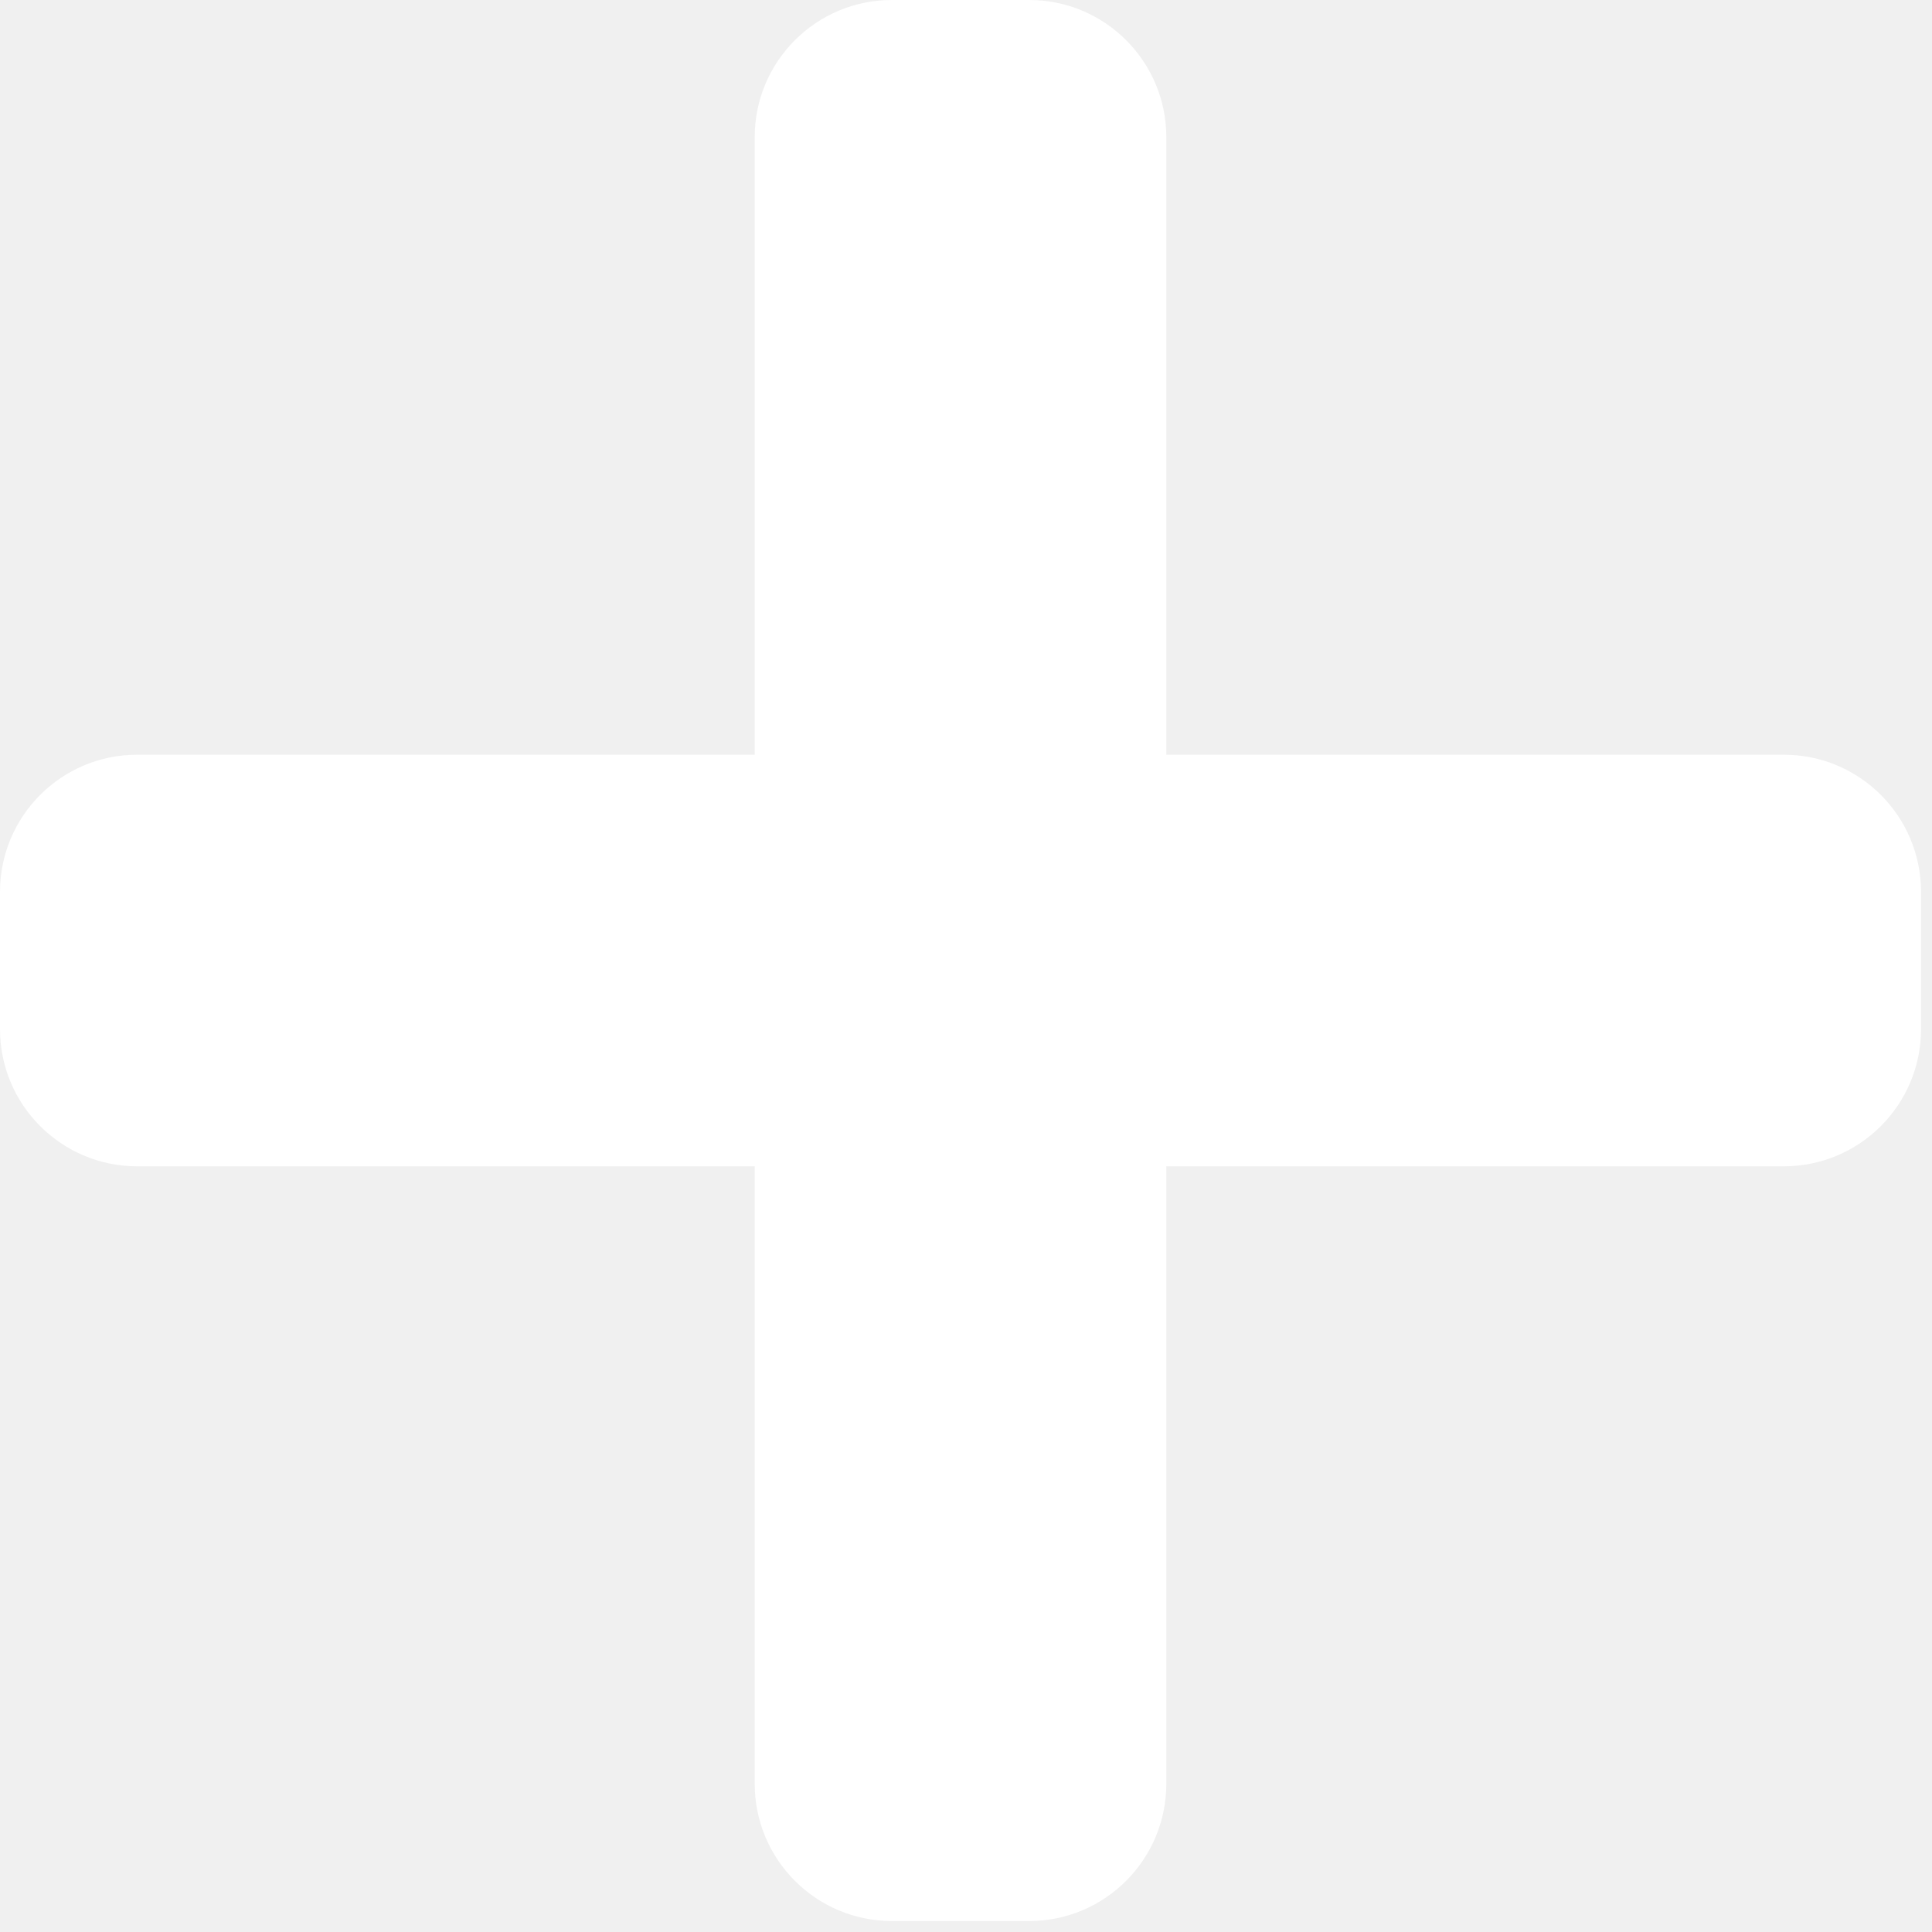
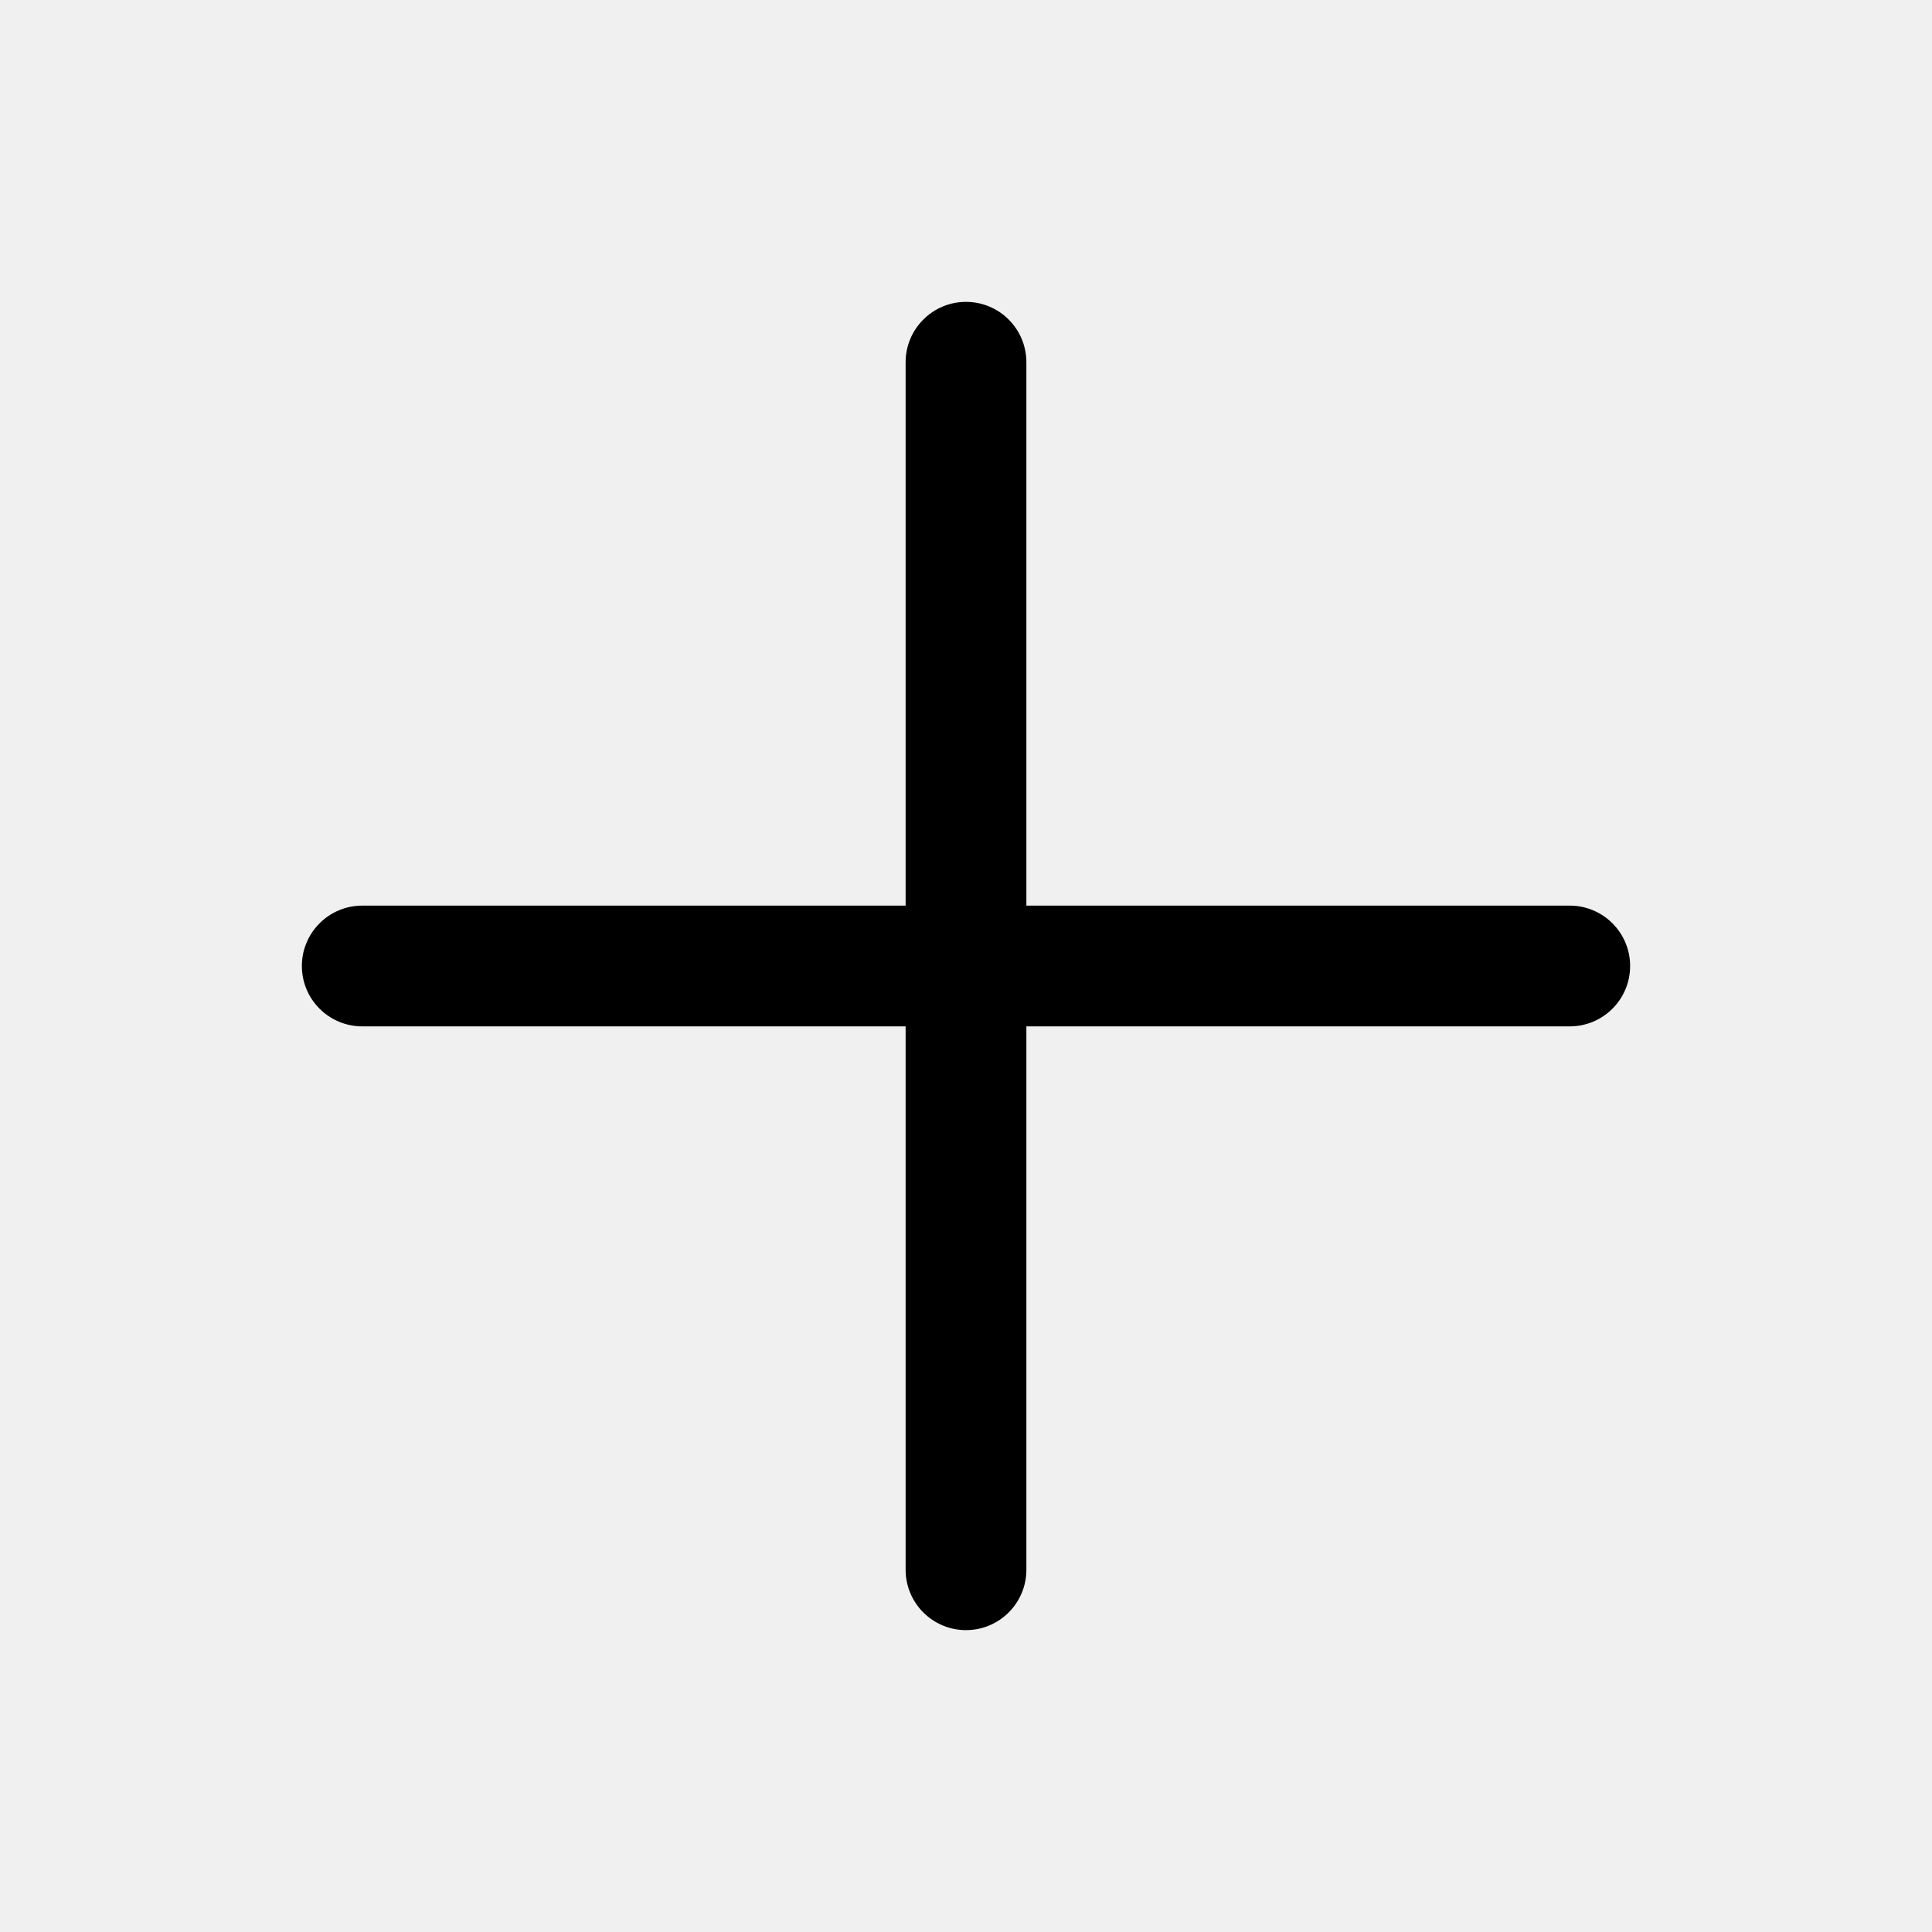
- <svg xmlns="http://www.w3.org/2000/svg" width="22" height="22" viewBox="0 0 22 22" fill="none">
-   <path d="M20.312 8.594H13.281V1.562C13.281 0.7 12.582 0 11.719 0H10.156C9.293 0 8.594 0.7 8.594 1.562V8.594H1.562C0.7 8.594 0 9.293 0 10.156V11.719C0 12.582 0.7 13.281 1.562 13.281H8.594V20.312C8.594 21.175 9.293 21.875 10.156 21.875H11.719C12.582 21.875 13.281 21.175 13.281 20.312V13.281H20.312C21.175 13.281 21.875 12.582 21.875 11.719V10.156C21.875 9.293 21.175 8.594 20.312 8.594Z" fill="white" />
+ <svg xmlns="http://www.w3.org/2000/svg" viewBox="0 0 24 24" fill="currentColor" className="size-6">
+   <path fillRule="evenodd" d="M12 3.75a.75.75 0 0 1 .75.75v6.75h6.75a.75.75 0 0 1 0 1.5h-6.75v6.75a.75.75 0 0 1-1.5 0v-6.75H4.5a.75.75 0 0 1 0-1.5h6.75V4.5a.75.75 0 0 1 .75-.75Z" clipRule="evenodd" />
</svg>
